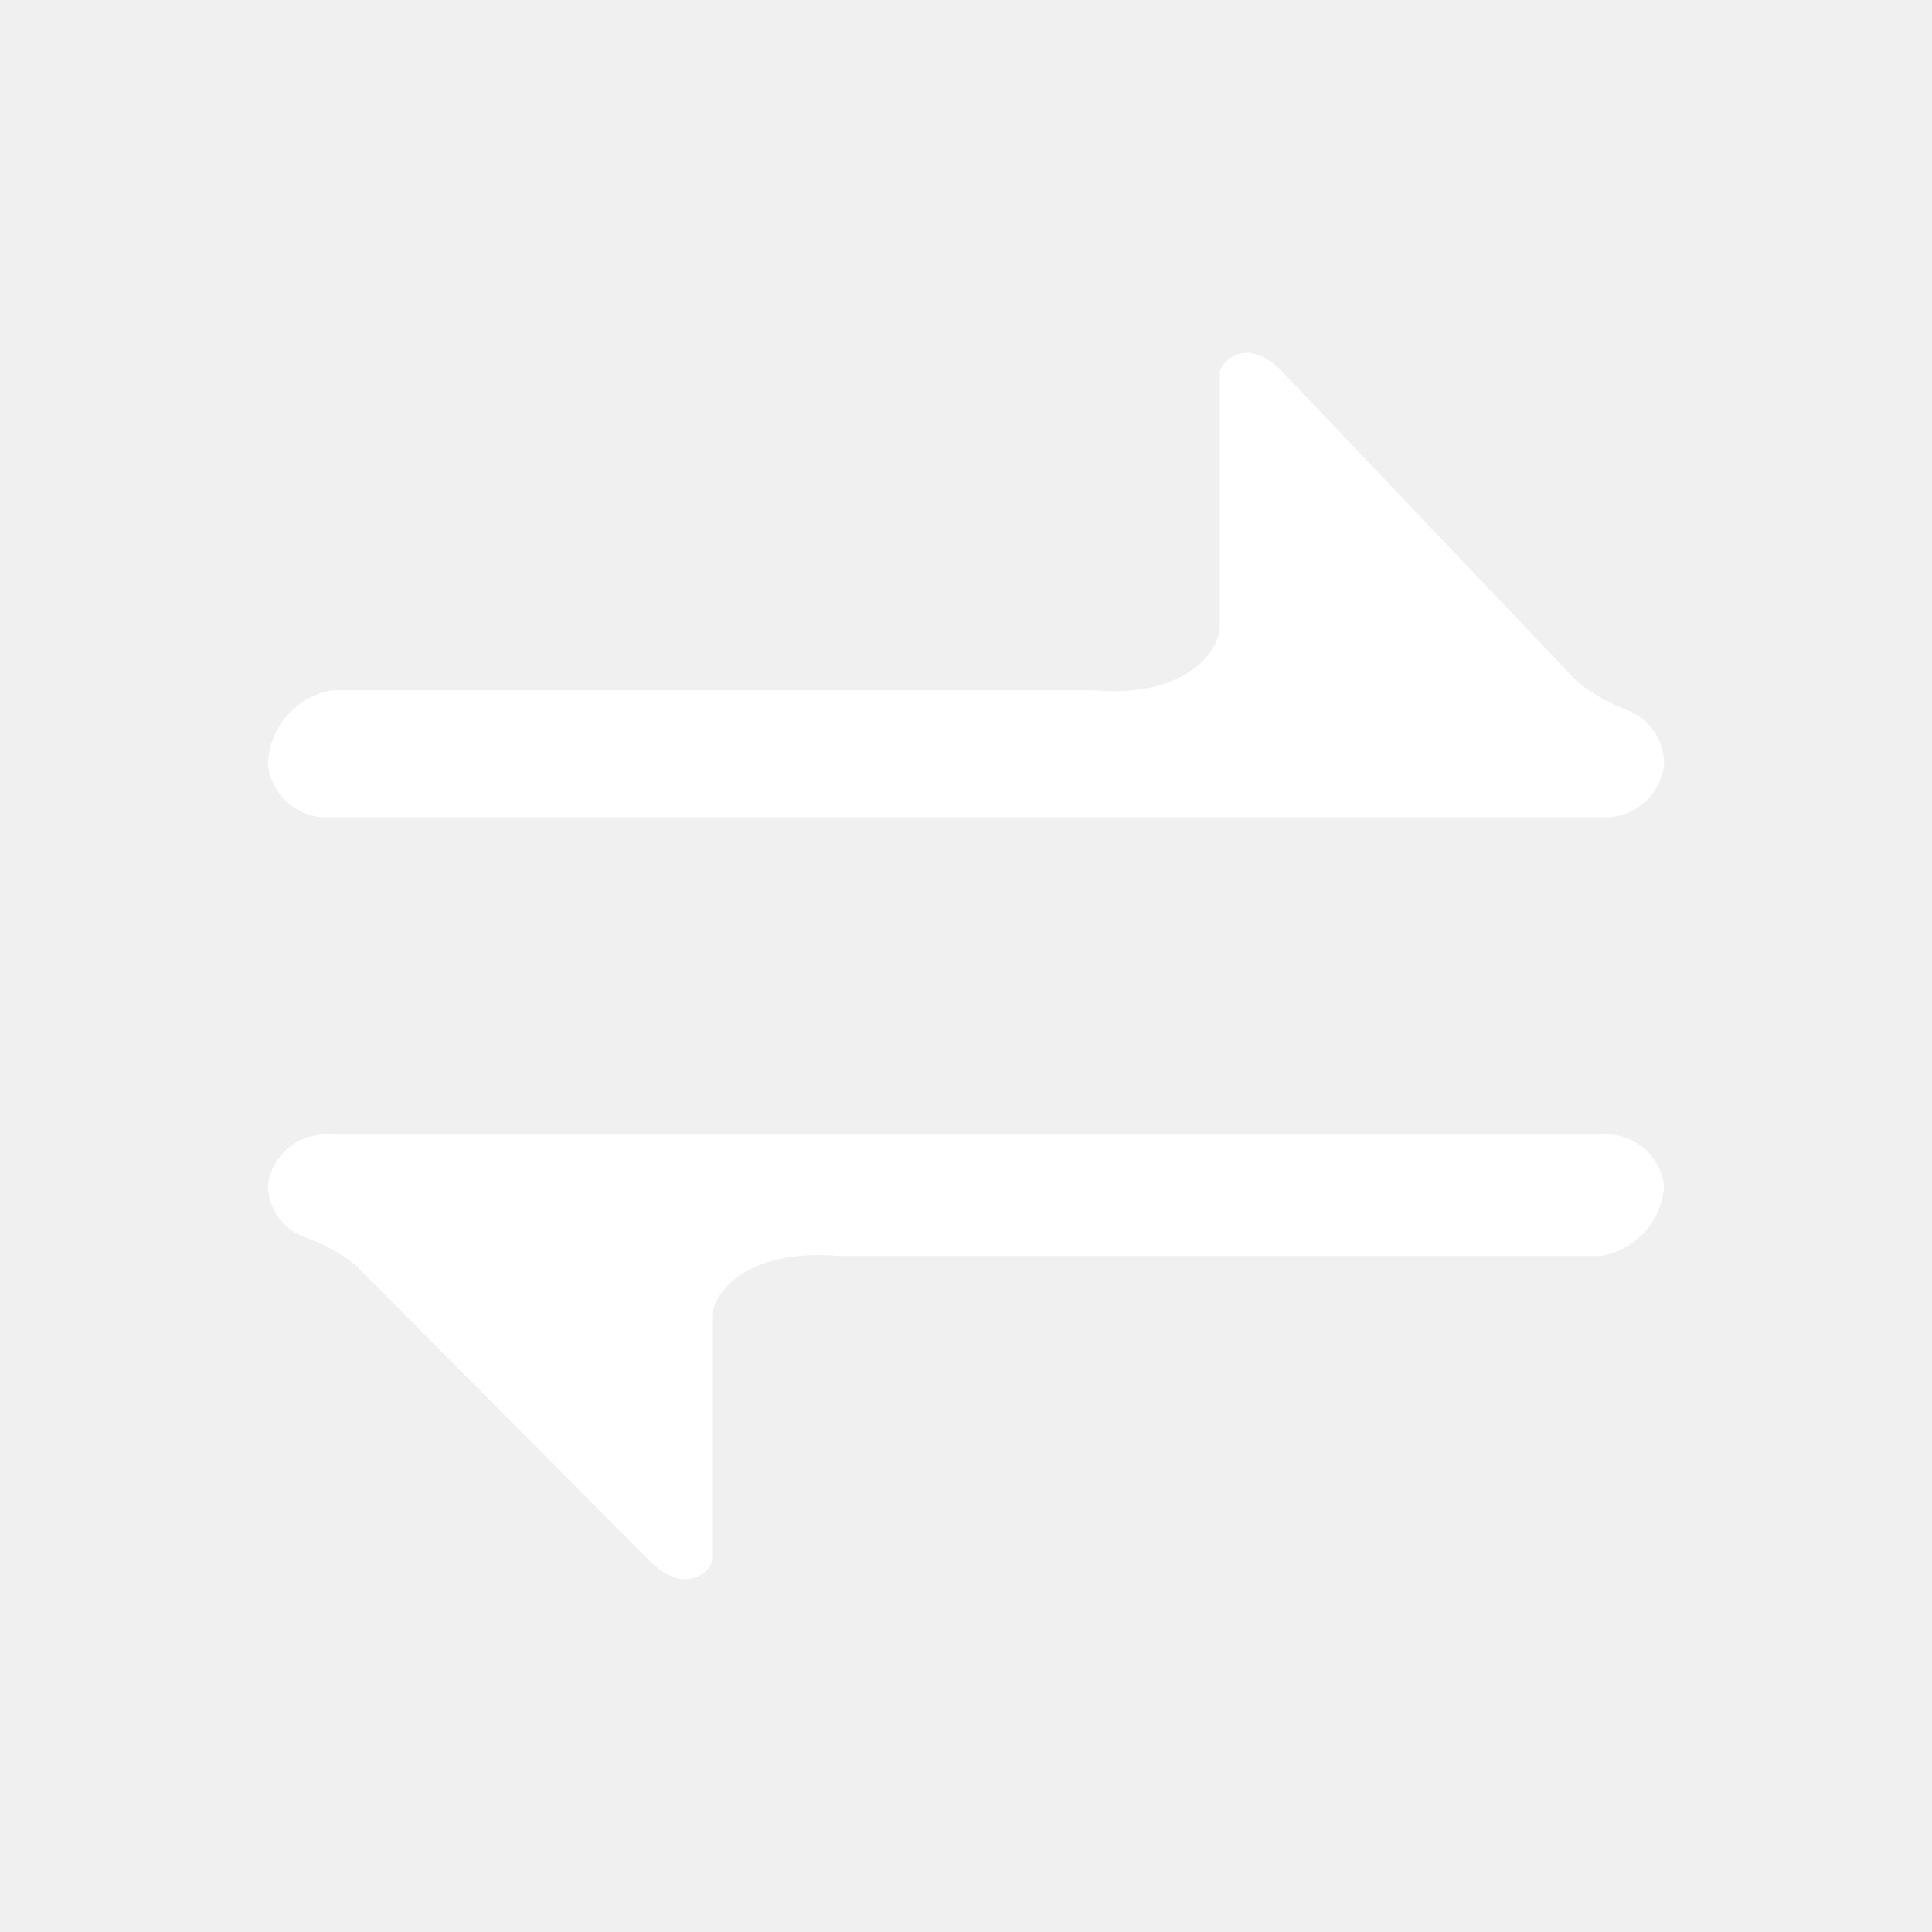
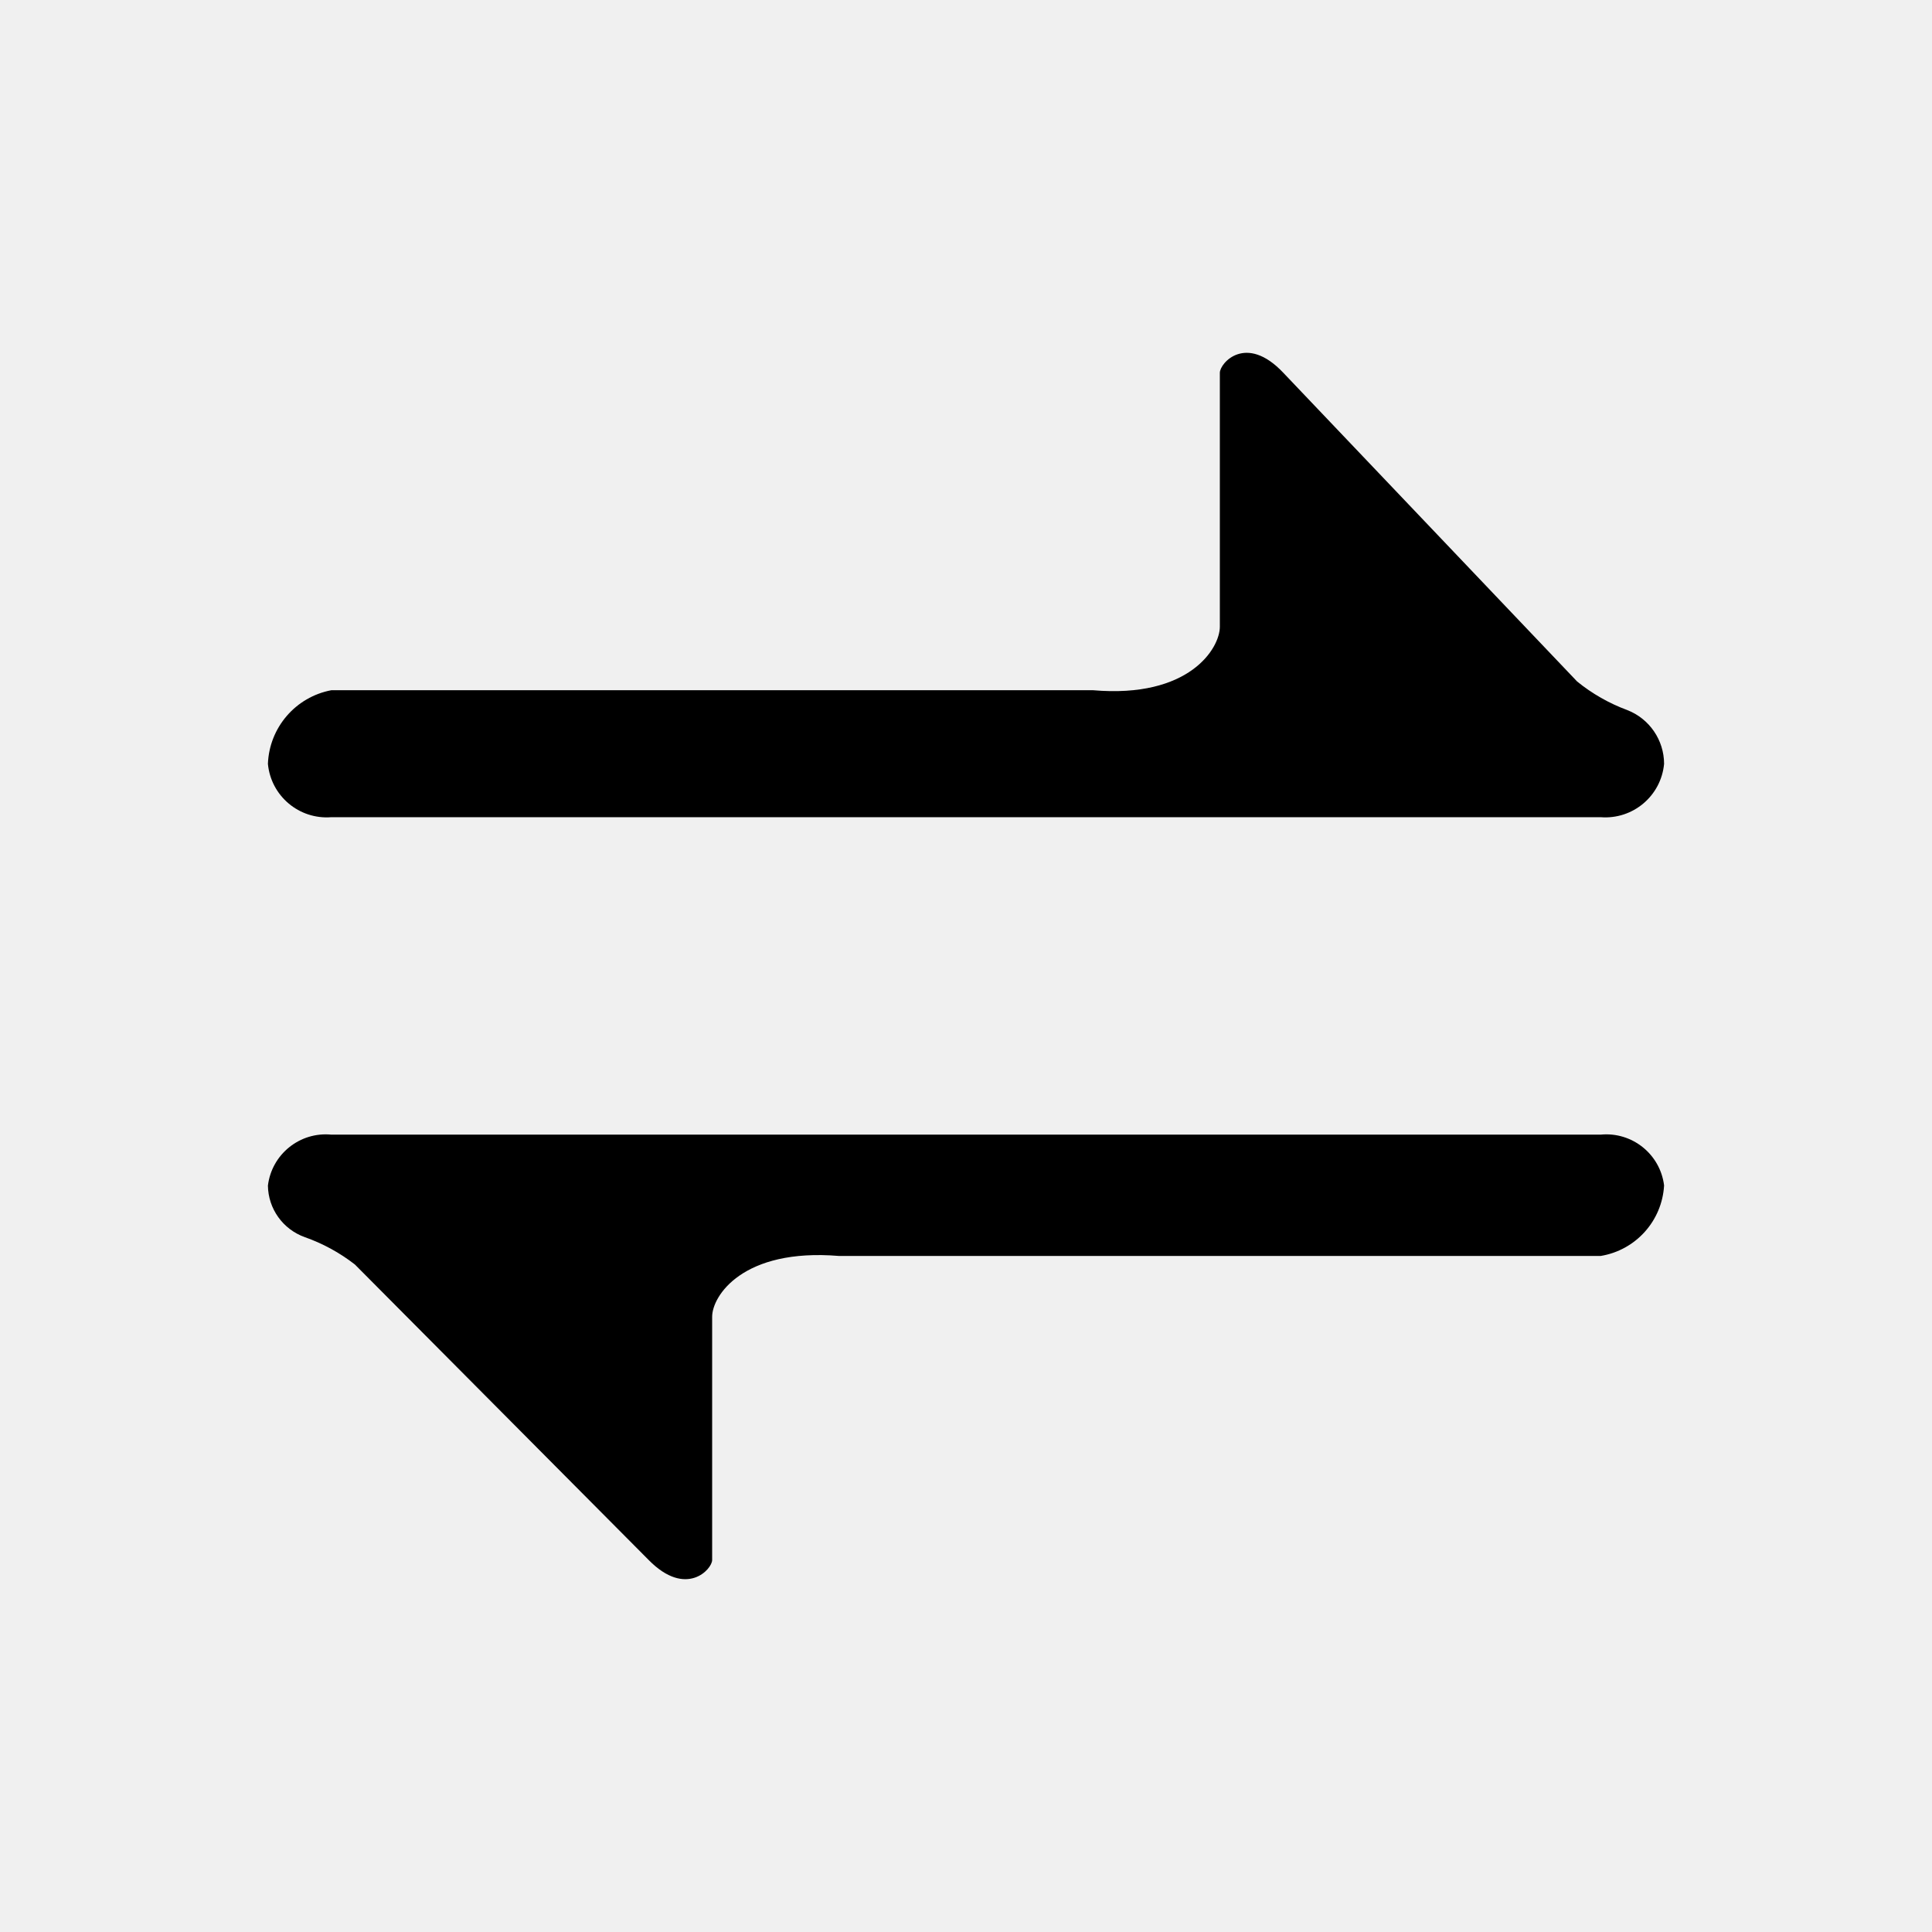
<svg xmlns="http://www.w3.org/2000/svg" viewBox="0 0 1024 1024" width="64" height="64">
-   <path d="M175.636 601.383h672.727A30.881 30.881 0 0 1 882 628.301a40.168 40.168 0 0 1-33.637 37.386H444.728c-51.128-4.237-67.273 21.269-67.273 32.207V826.84c0 4.882-13.793 20.193-33.636 0L188.082 670.196a94.407 94.407 0 0 0-26.573-14.5A29.41 29.41 0 0 1 142 628.404a30.881 30.881 0 0 1 33.636-27.021z m672.727-168.255H175.636A31.285 31.285 0 0 1 142 404.861a41.318 41.318 0 0 1 33.636-39.034h403.635c51.129 4.441 67.273-22.241 67.273-33.65v-134.6c0-5.114 13.793-21 33.637 0l155.737 163.639a93.825 93.825 0 0 0 26.573 15.141A30.658 30.658 0 0 1 882 404.861a31.286 31.286 0 0 1-33.637 28.267z" fill="#ffffff" />
+   <path d="M175.636 601.383h672.727A30.881 30.881 0 0 1 882 628.301a40.168 40.168 0 0 1-33.637 37.386H444.728c-51.128-4.237-67.273 21.269-67.273 32.207V826.84c0 4.882-13.793 20.193-33.636 0L188.082 670.196a94.407 94.407 0 0 0-26.573-14.5A29.41 29.41 0 0 1 142 628.404a30.881 30.881 0 0 1 33.636-27.021z m672.727-168.255H175.636A31.285 31.285 0 0 1 142 404.861a41.318 41.318 0 0 1 33.636-39.034h403.635c51.129 4.441 67.273-22.241 67.273-33.65v-134.6c0-5.114 13.793-21 33.637 0l155.737 163.639a93.825 93.825 0 0 0 26.573 15.141A30.658 30.658 0 0 1 882 404.861a31.286 31.286 0 0 1-33.637 28.267z" fill="currentColor" />
</svg>
